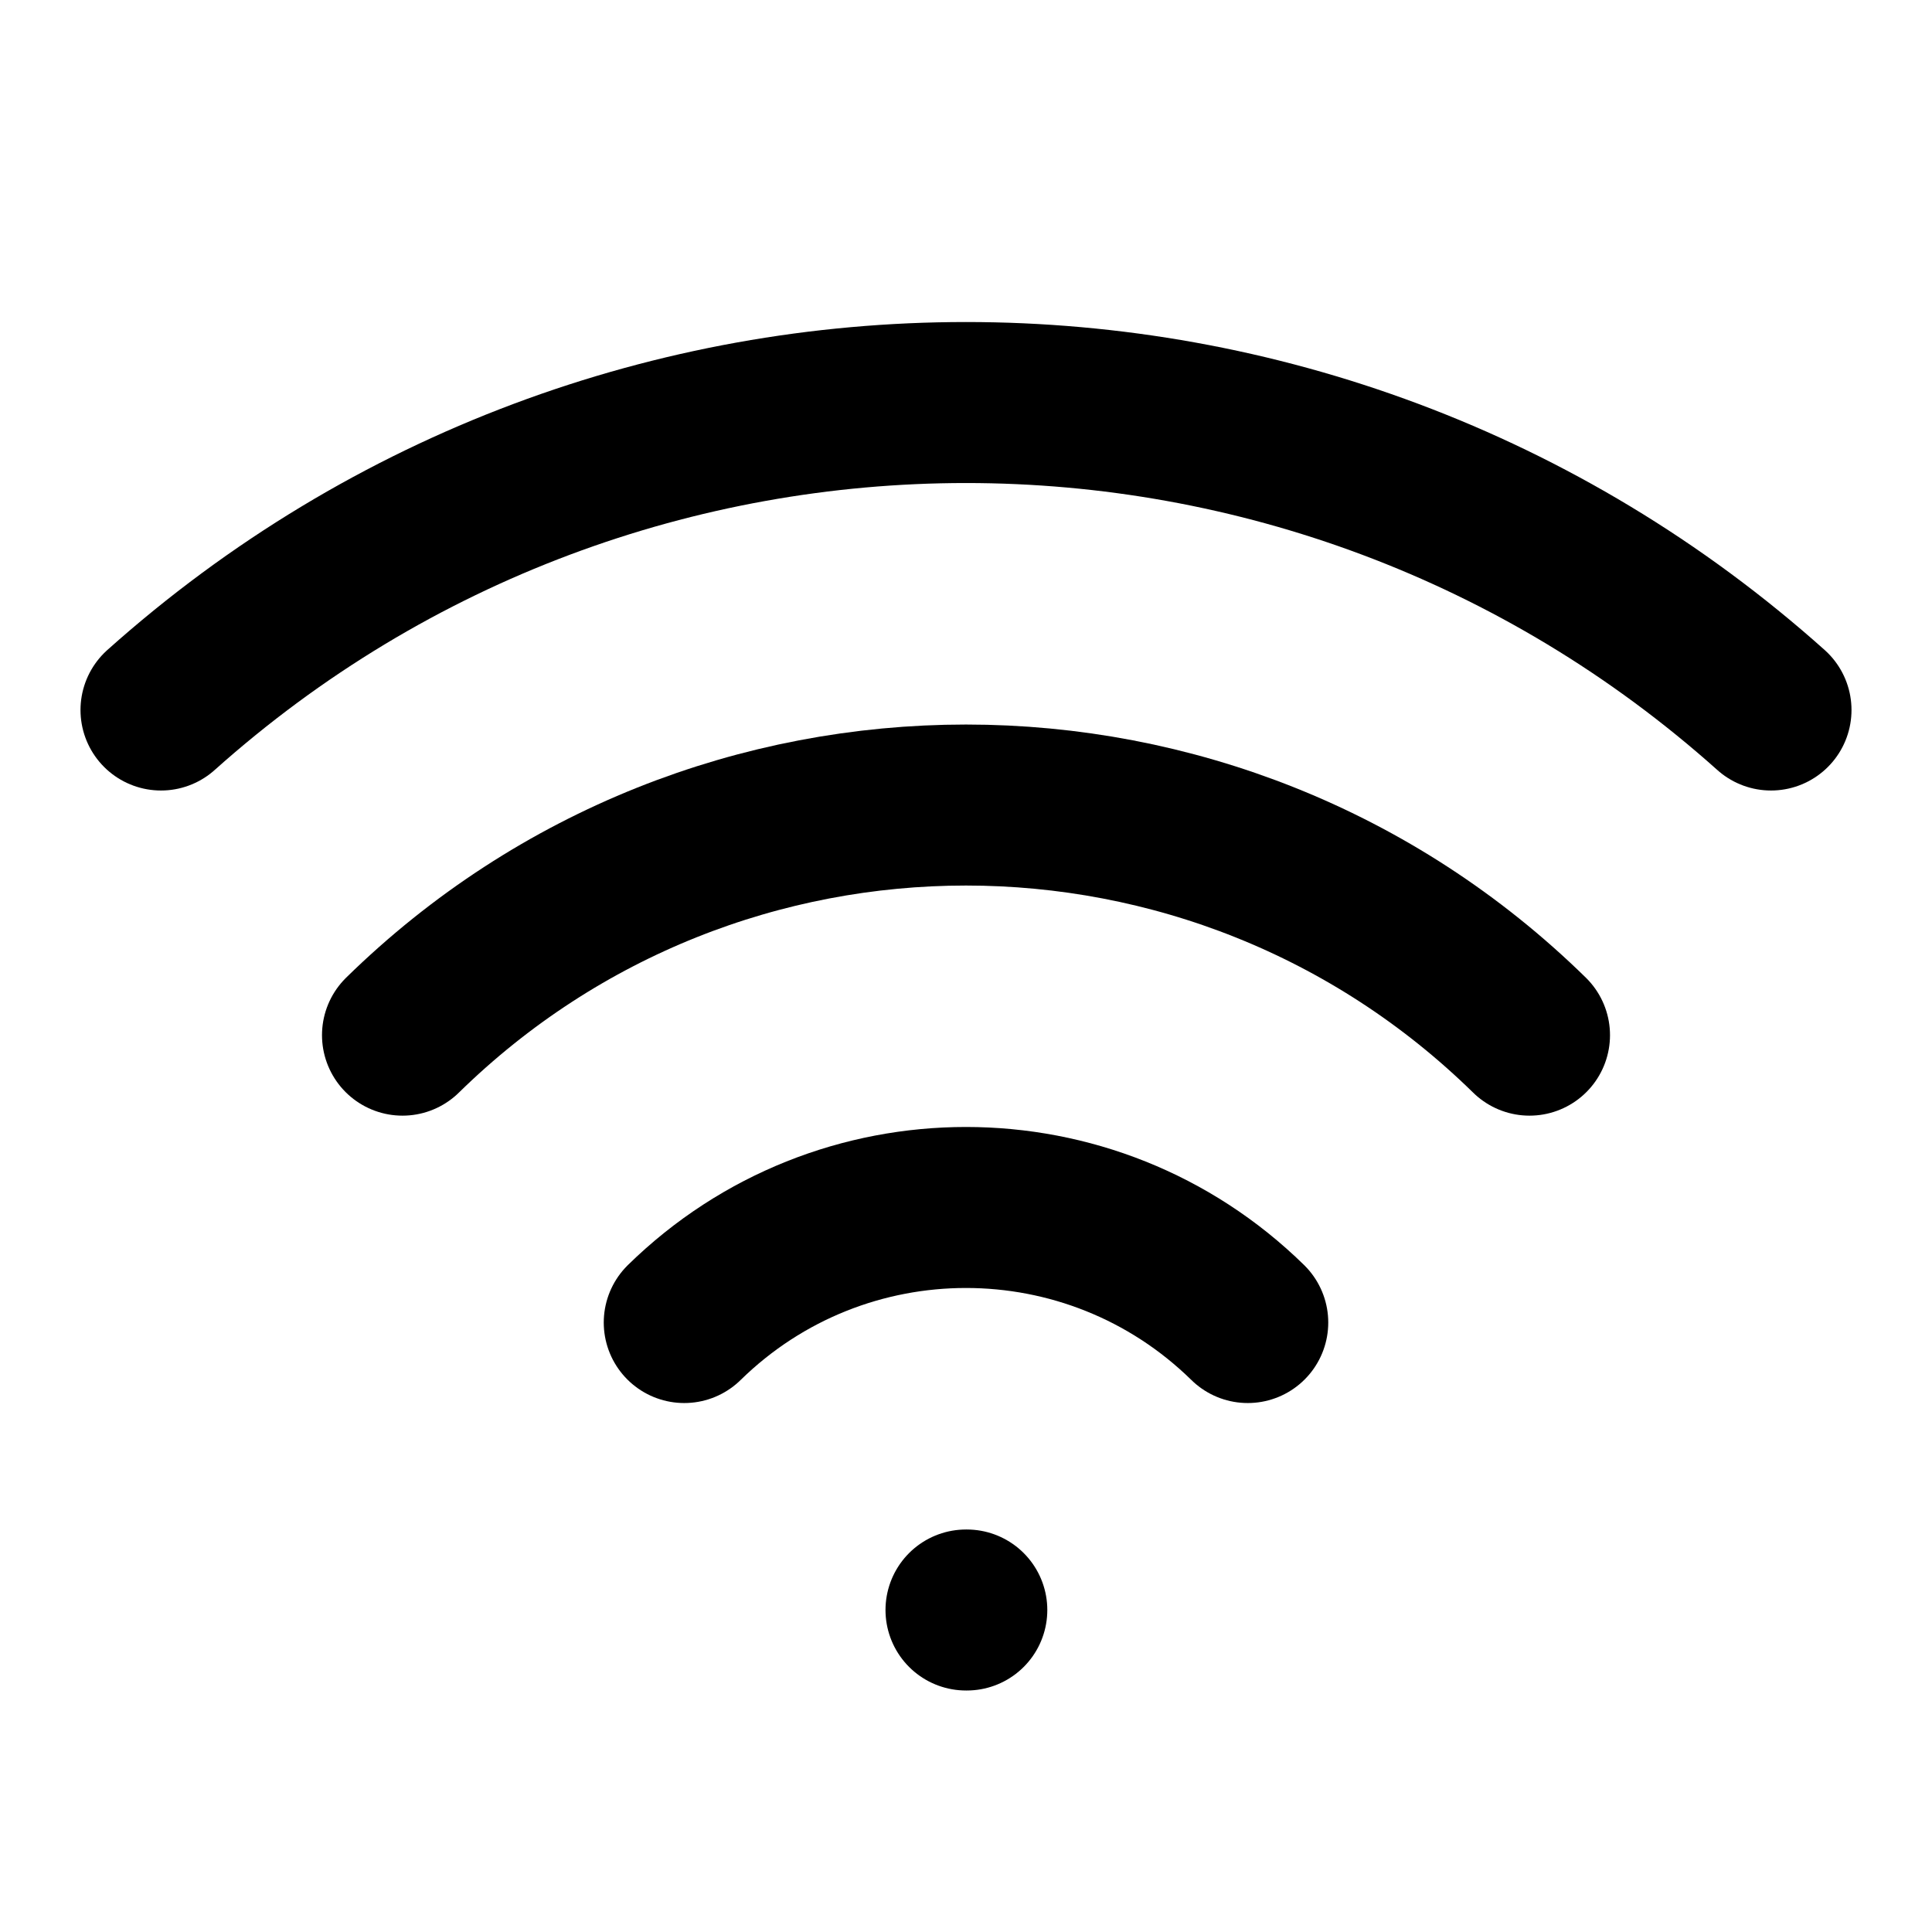
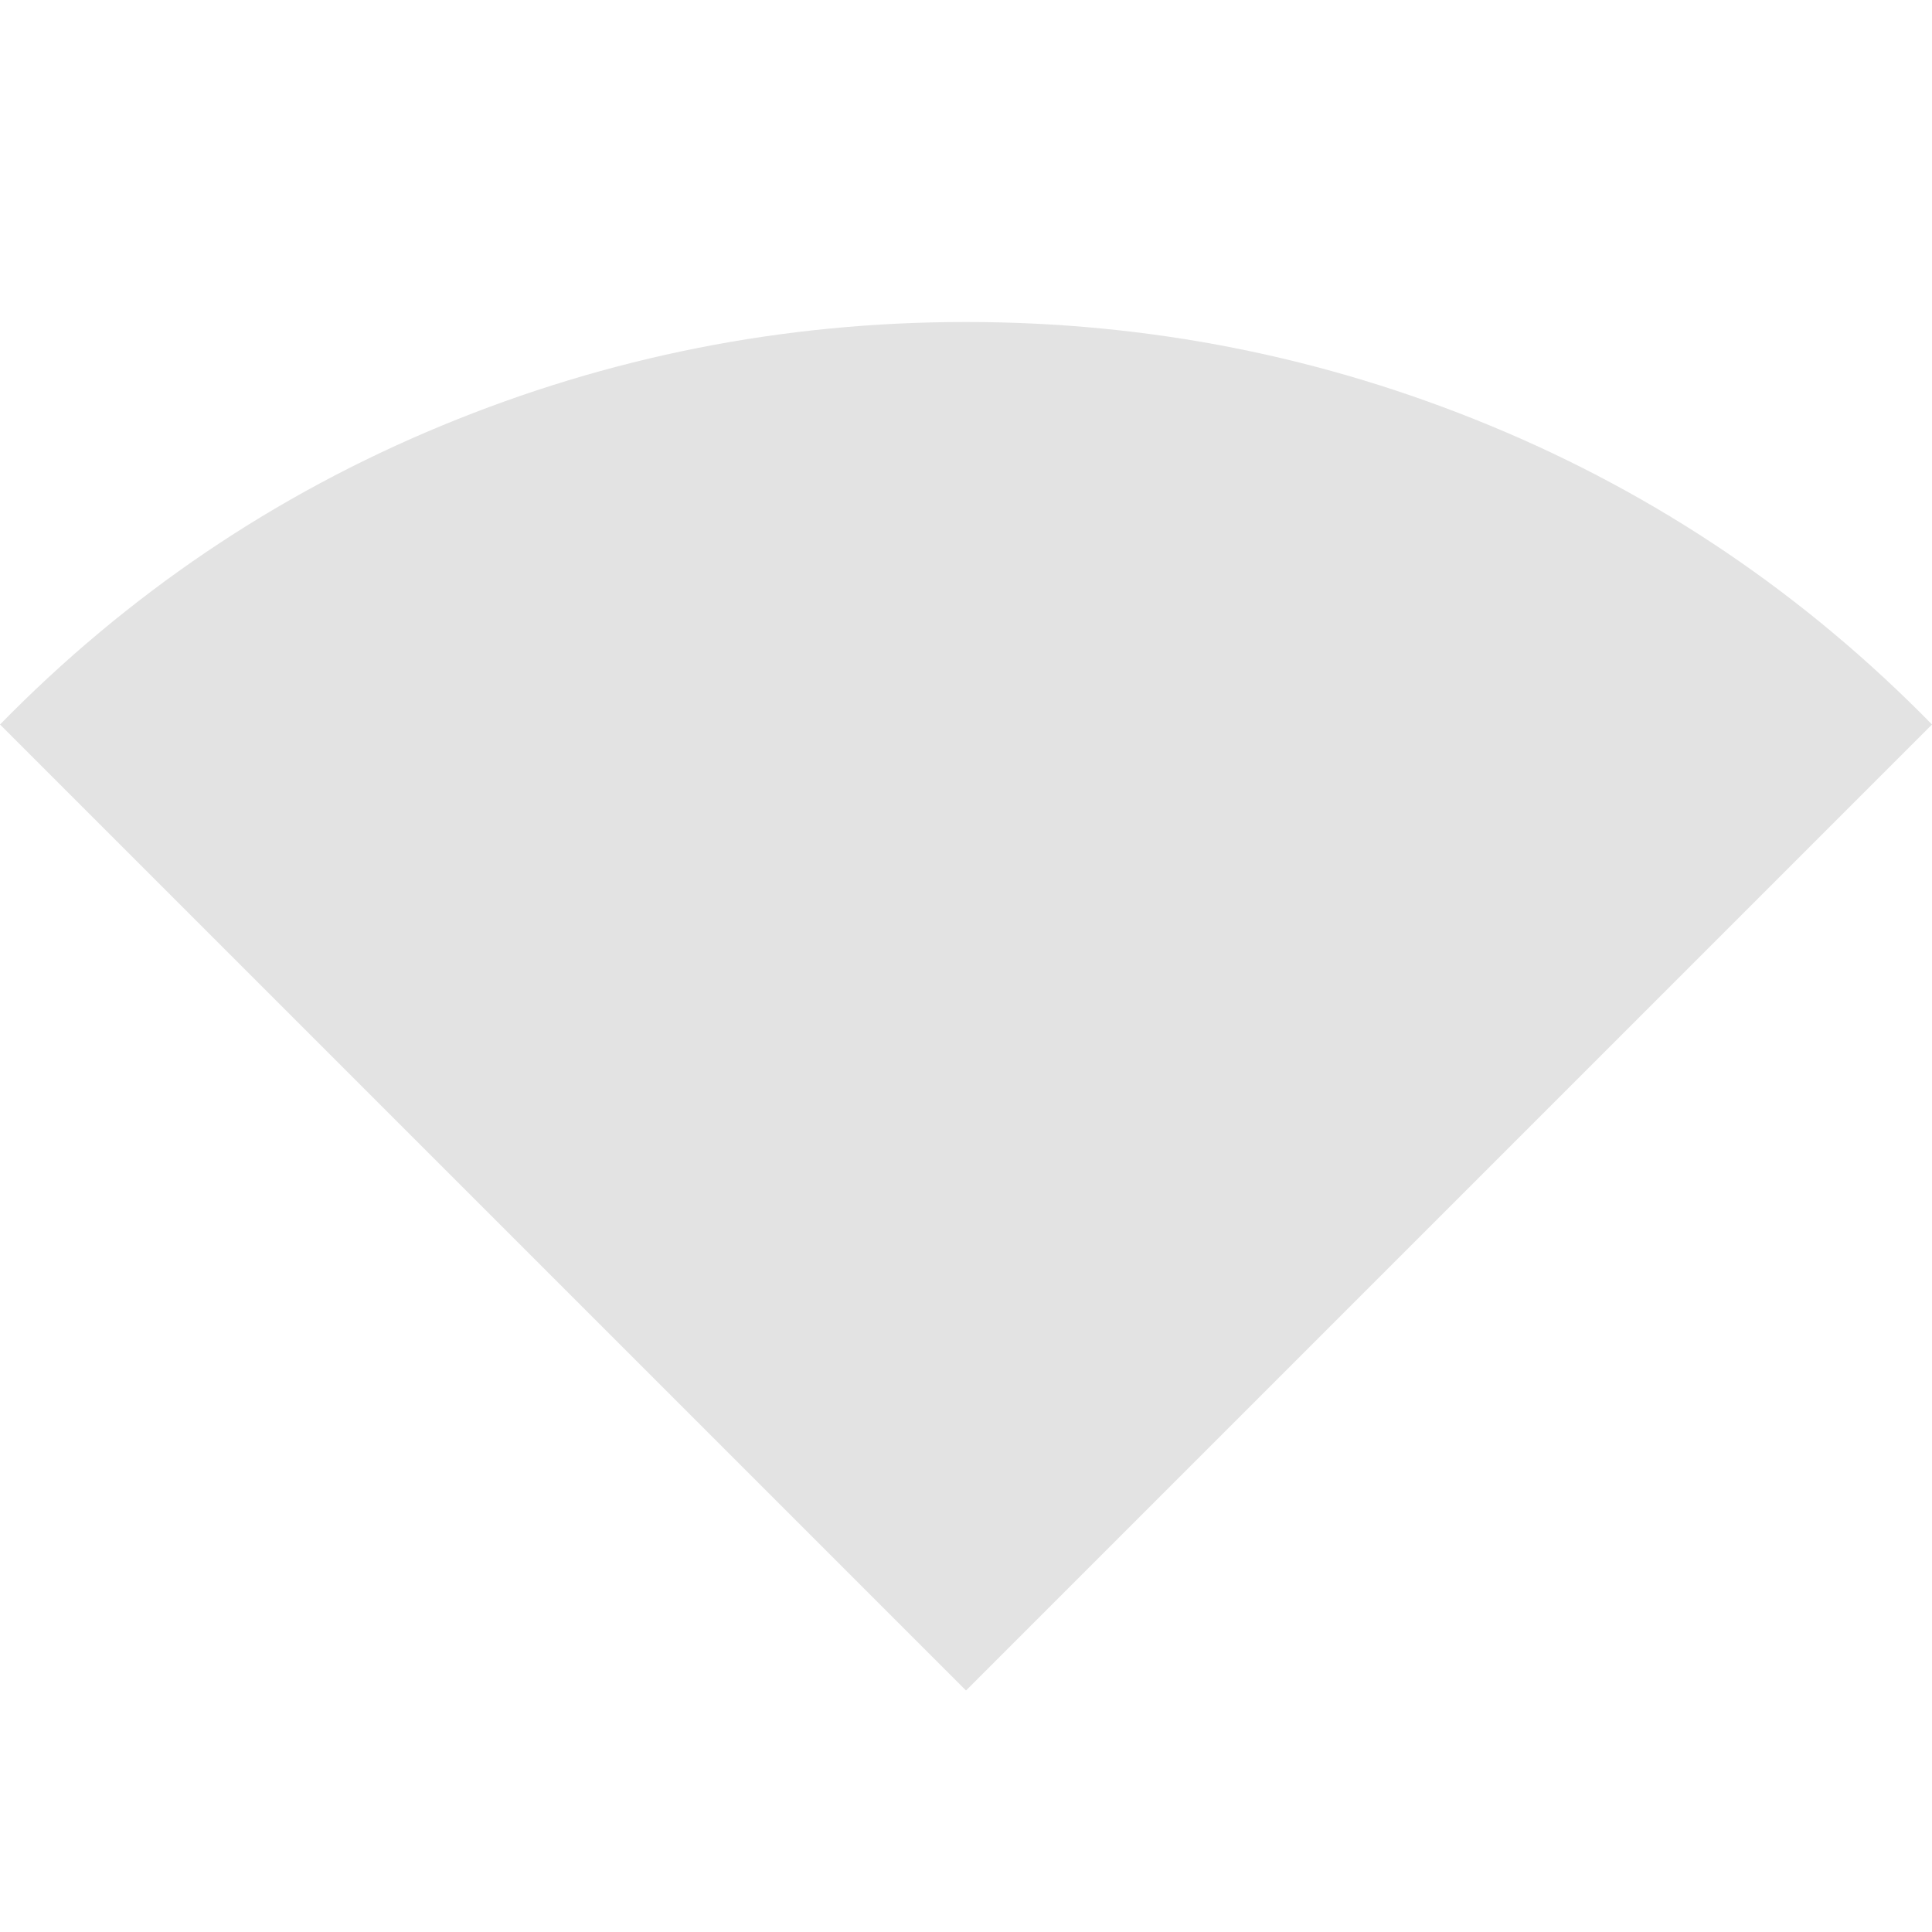
- <svg xmlns="http://www.w3.org/2000/svg" width="24" height="24" viewBox="0 0 24 24" fill="none" stroke="currentColor" stroke-width="2" stroke-linecap="round" stroke-linejoin="round" class="lucide lucide-wifi-icon lucide-wifi">
-   <path d="M12 20h.01" />
-   <path d="M2 8.82a15 15 0 0 1 20 0" />
-   <path d="M5 12.859a10 10 0 0 1 14 0" />
-   <path d="M8.5 16.429a5 5 0 0 1 7 0" />
+ <svg xmlns="http://www.w3.org/2000/svg" height="24px" viewBox="0 -960 960 960" width="24px" fill="#e3e3e3">
+   <path d="M480-120 0-600q95-97 219.5-148.5T480-800q136 0 260.5 51.5T960-600L480-120Z" />
</svg>
